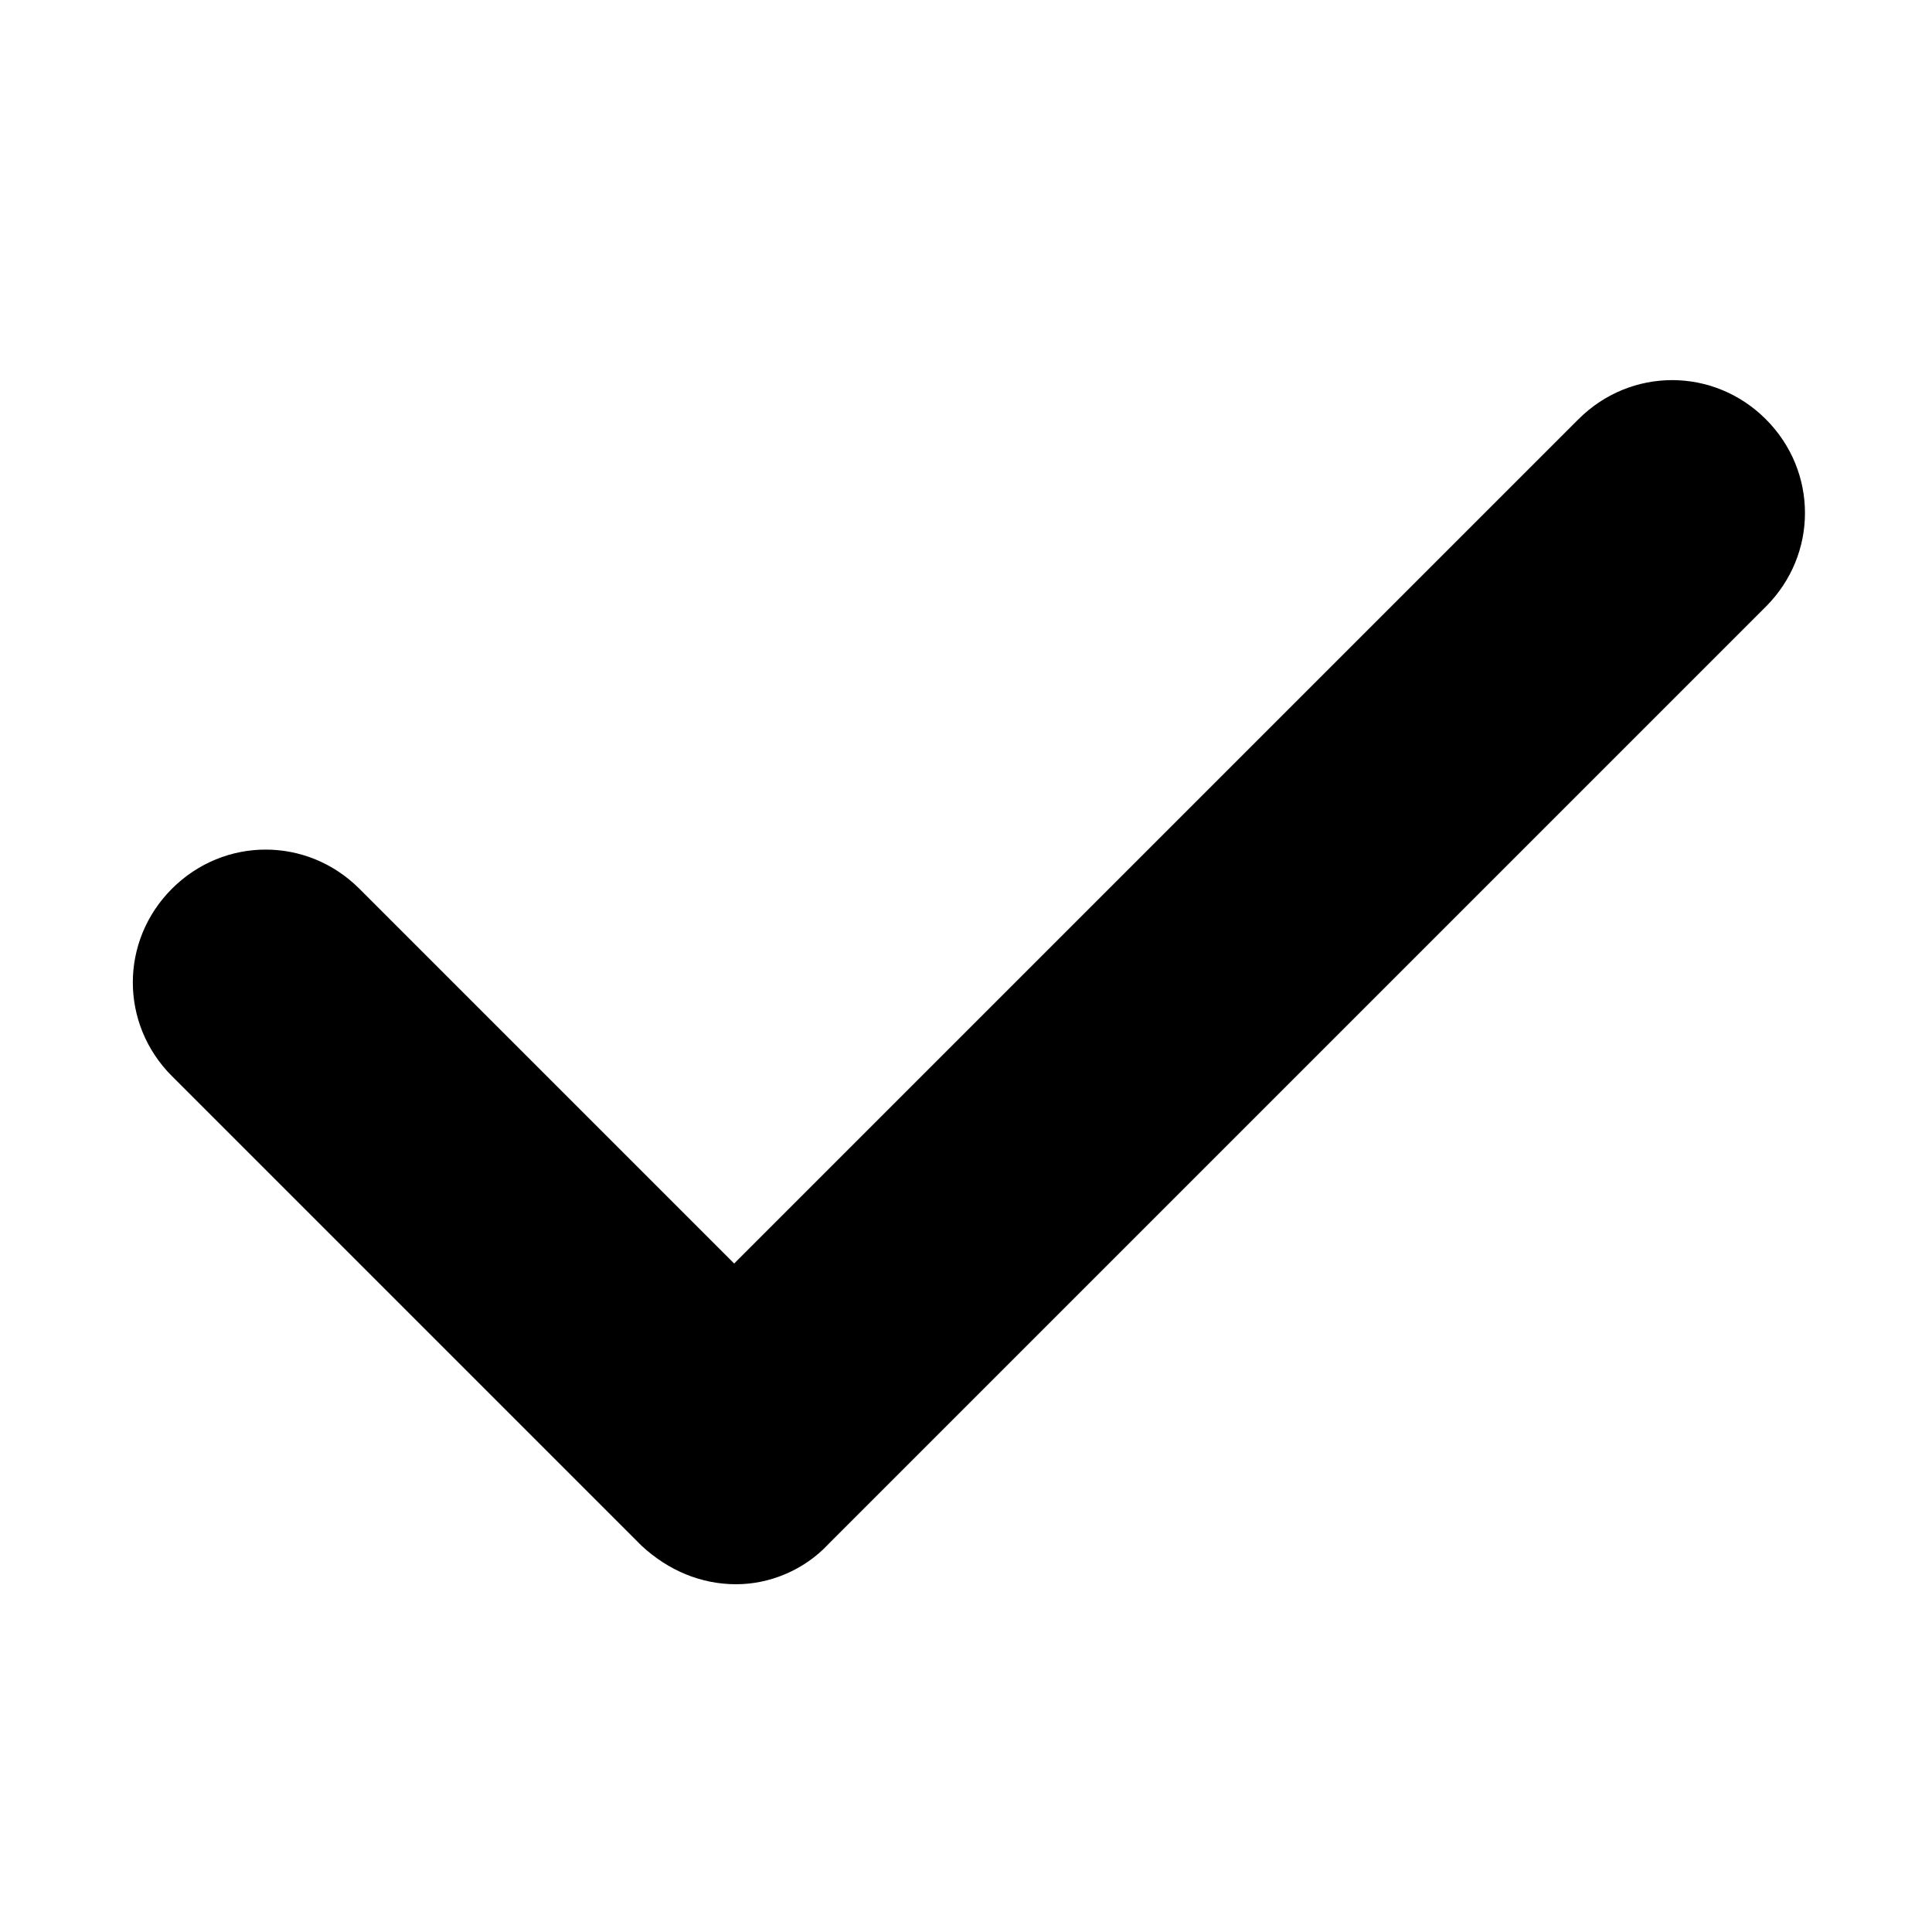
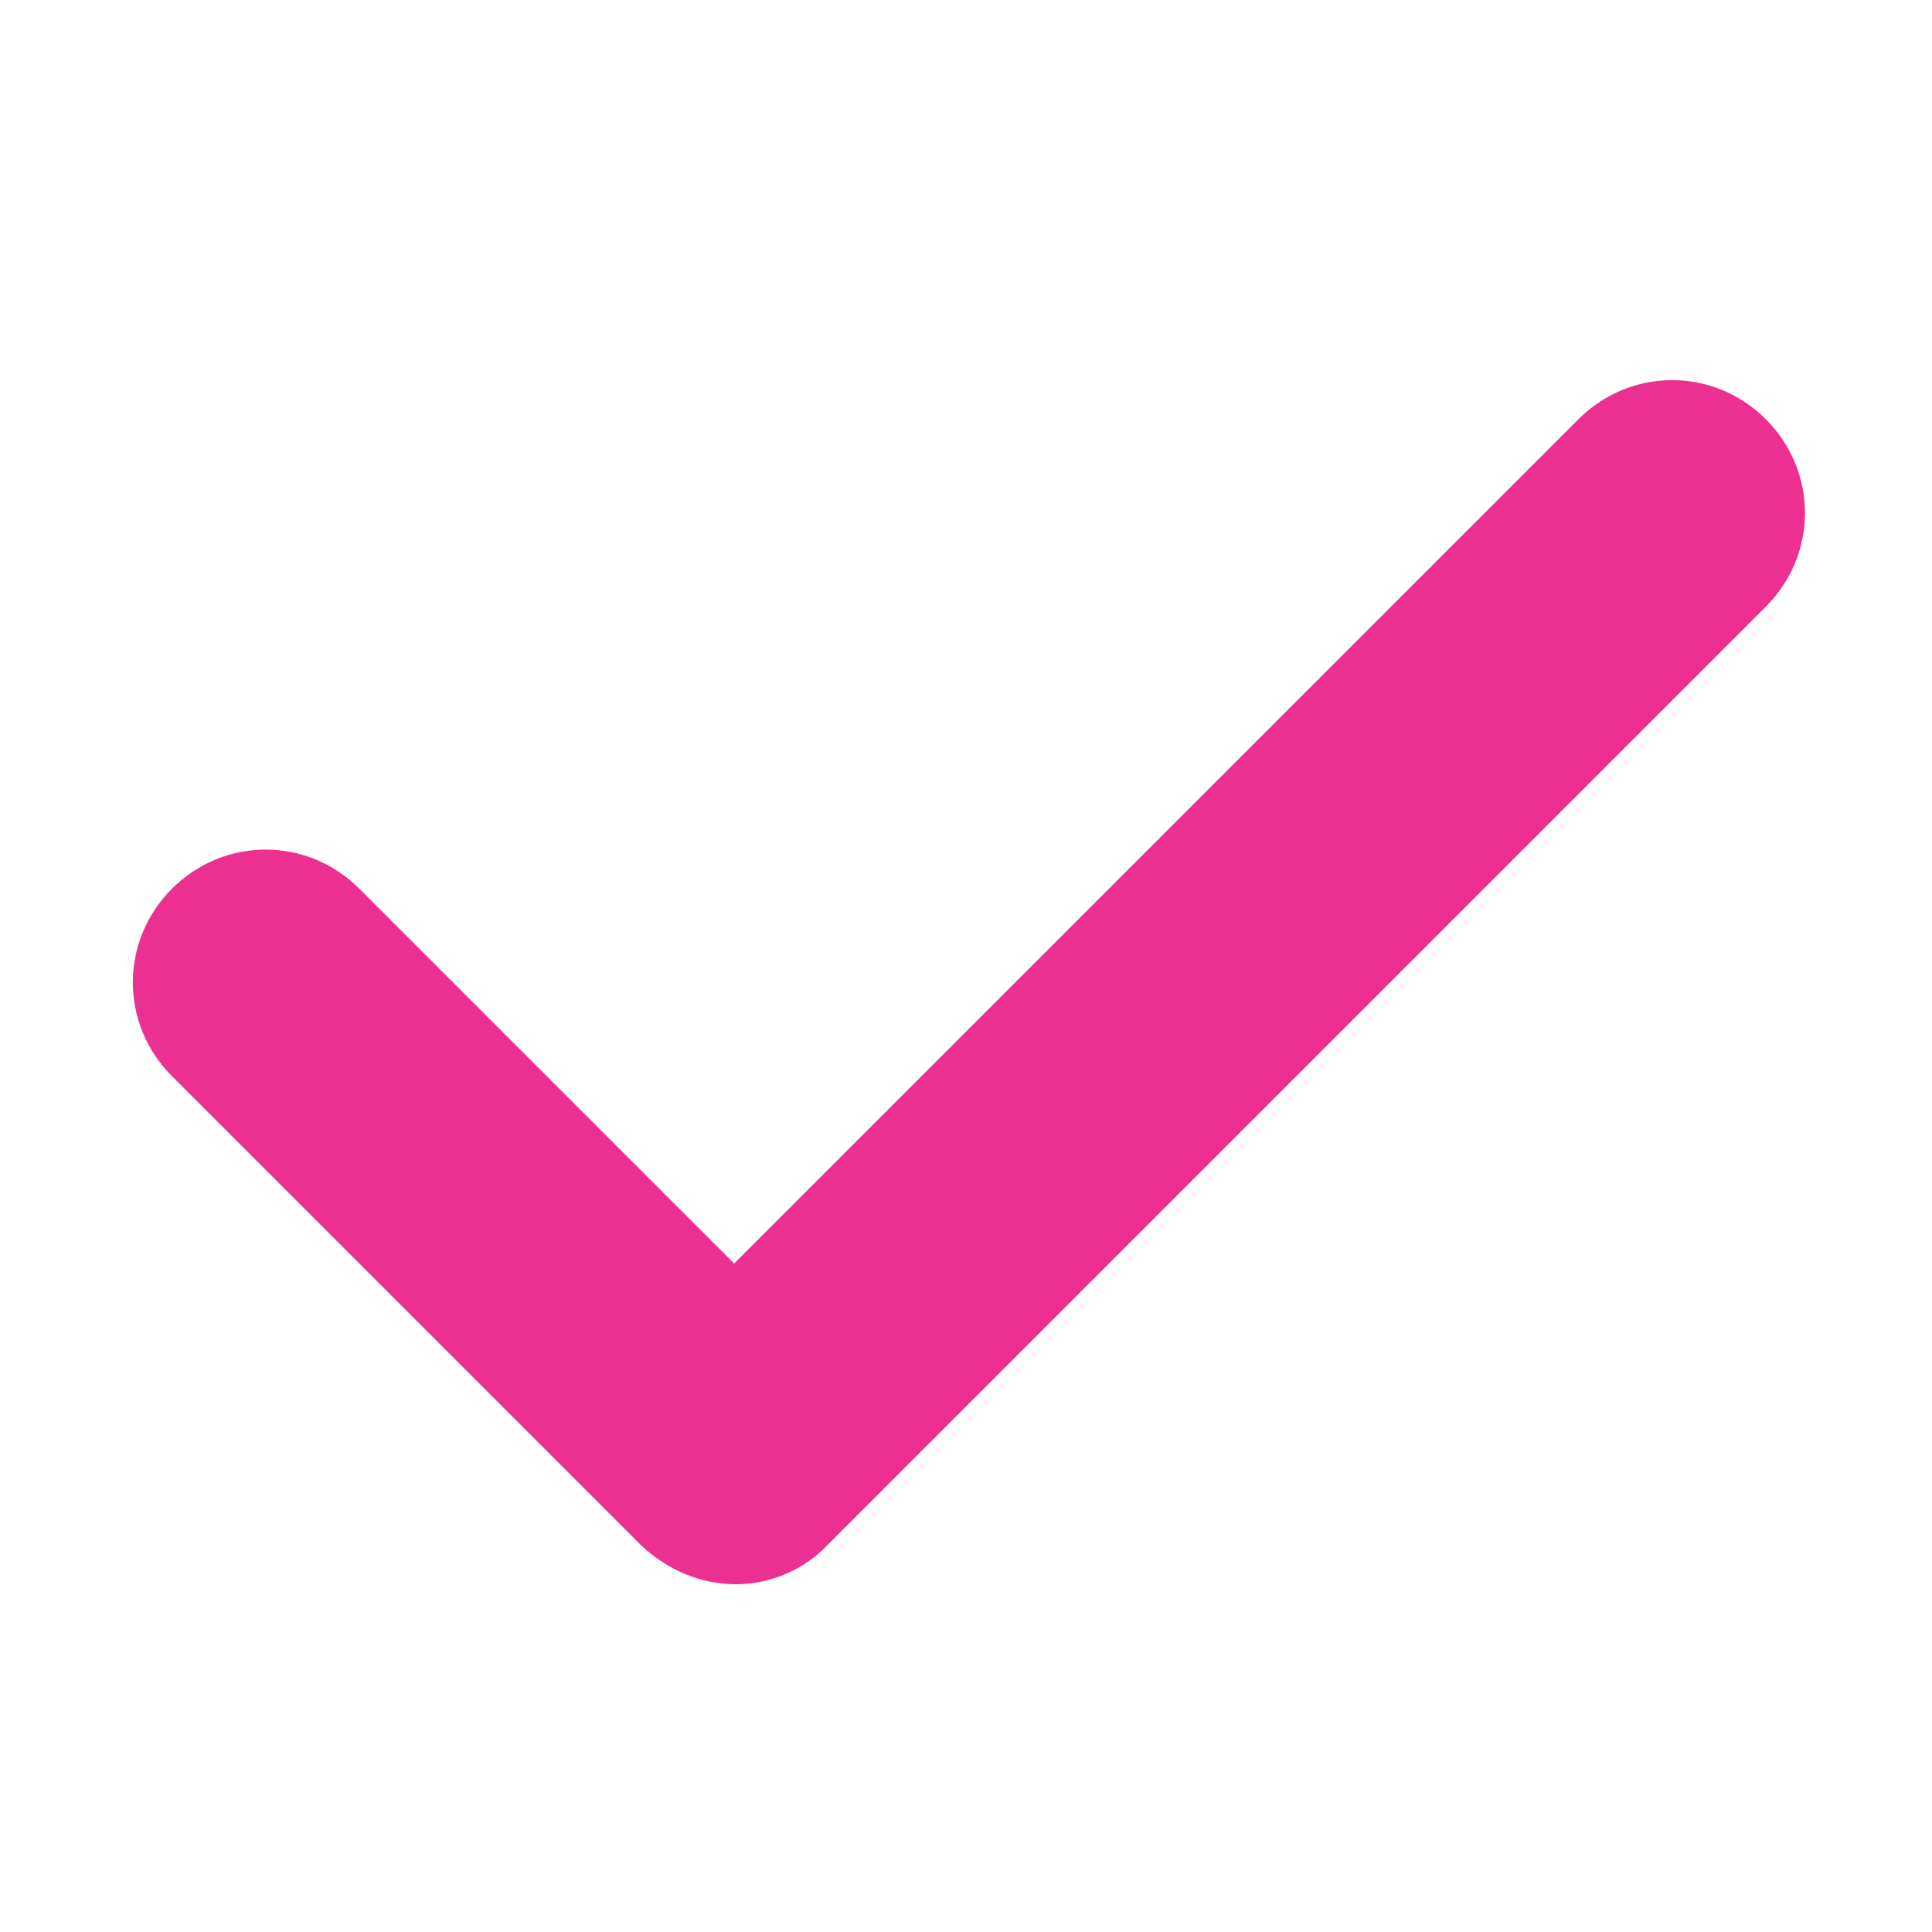
<svg xmlns="http://www.w3.org/2000/svg" version="1.1" id="Layer_1" x="0px" y="0px" viewBox="0 0 100 100" style="enable-background:new 0 0 100 100;" xml:space="preserve">
-   <path d="M38.1,82c-1.8,0-3.5-0.7-4.9-2L8.9,55.7c-2.7-2.7-2.7-7,0-9.7s7-2.7,9.7,0L38,65.4l43.7-43.7  c2.7-2.7,7-2.7,9.7,0s2.7,7,0,9.7L42.9,79.9C41.6,81.3,39.8,82,38.1,82z" />
+   <style type="text/css">
+ 	.st0{fill:#EC3092;}
+ </style>
+   <path class="st0" d="M38.1,82c-1.8,0-3.5-0.7-4.9-2L8.9,55.7c-2.7-2.7-2.7-7,0-9.7s7-2.7,9.7,0L38,65.4l43.7-43.7  c2.7-2.7,7-2.7,9.7,0s2.7,7,0,9.7L42.9,79.9C41.6,81.3,39.8,82,38.1,82z" />
</svg>
